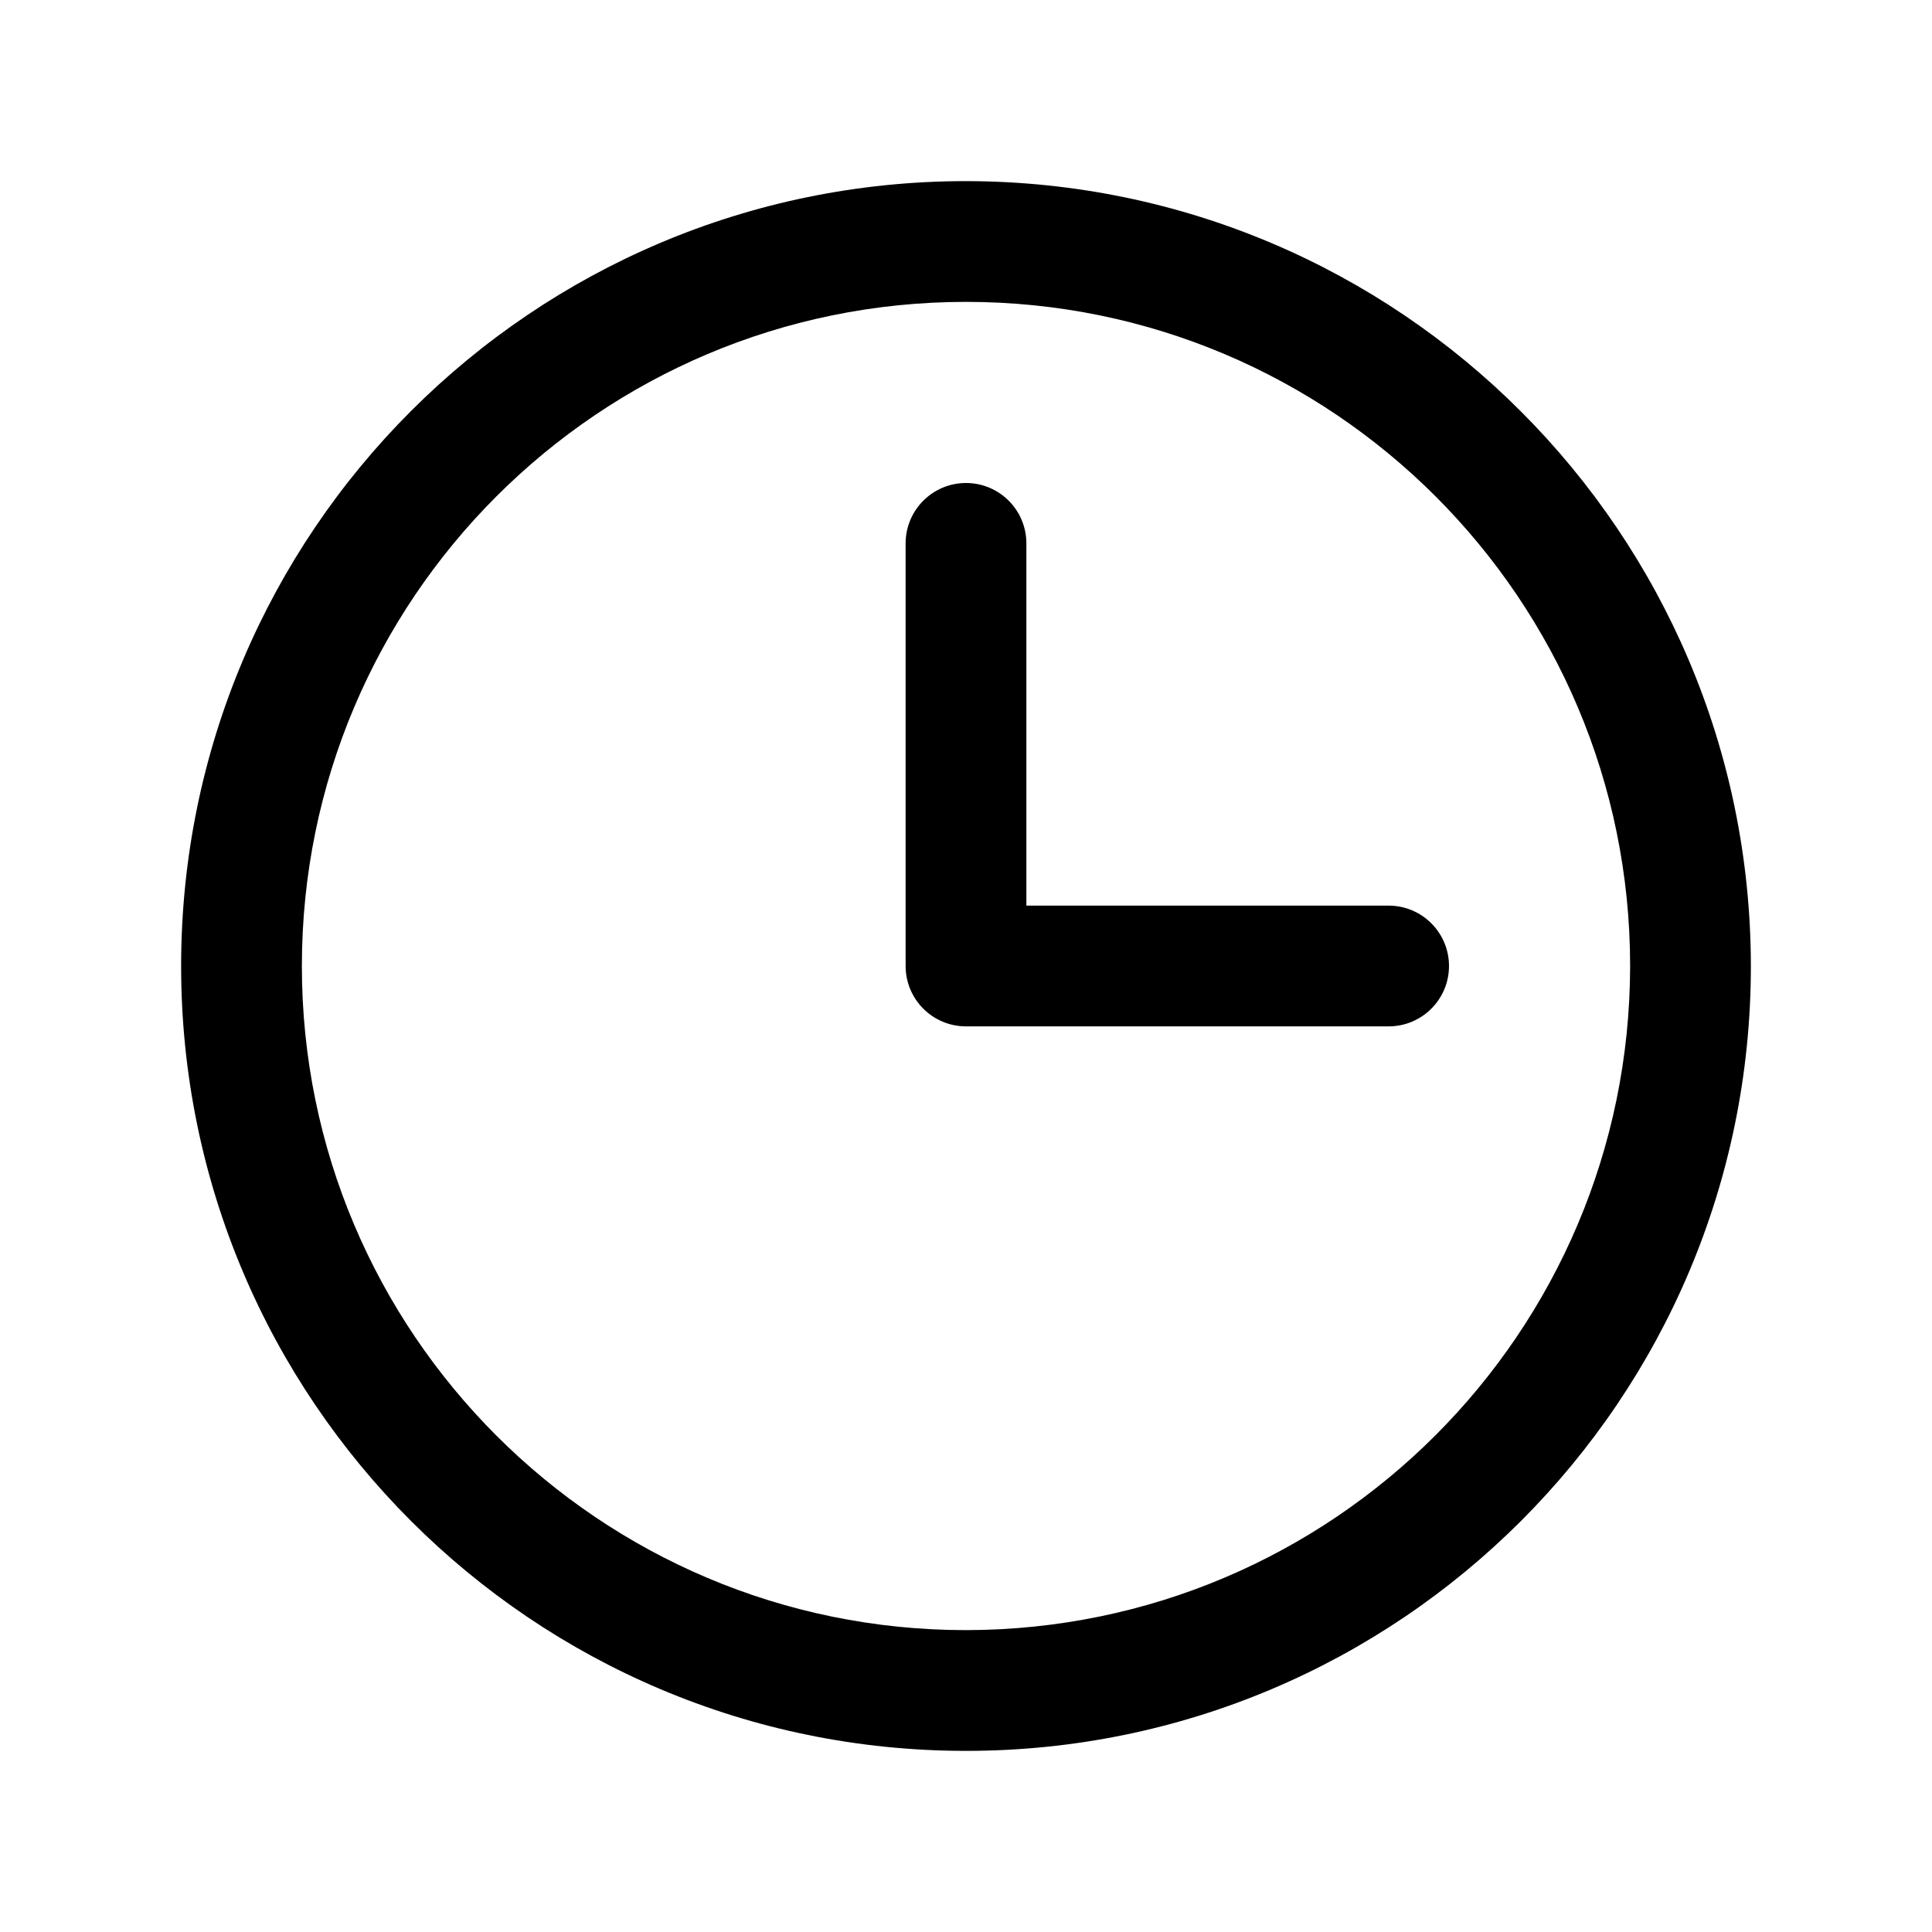
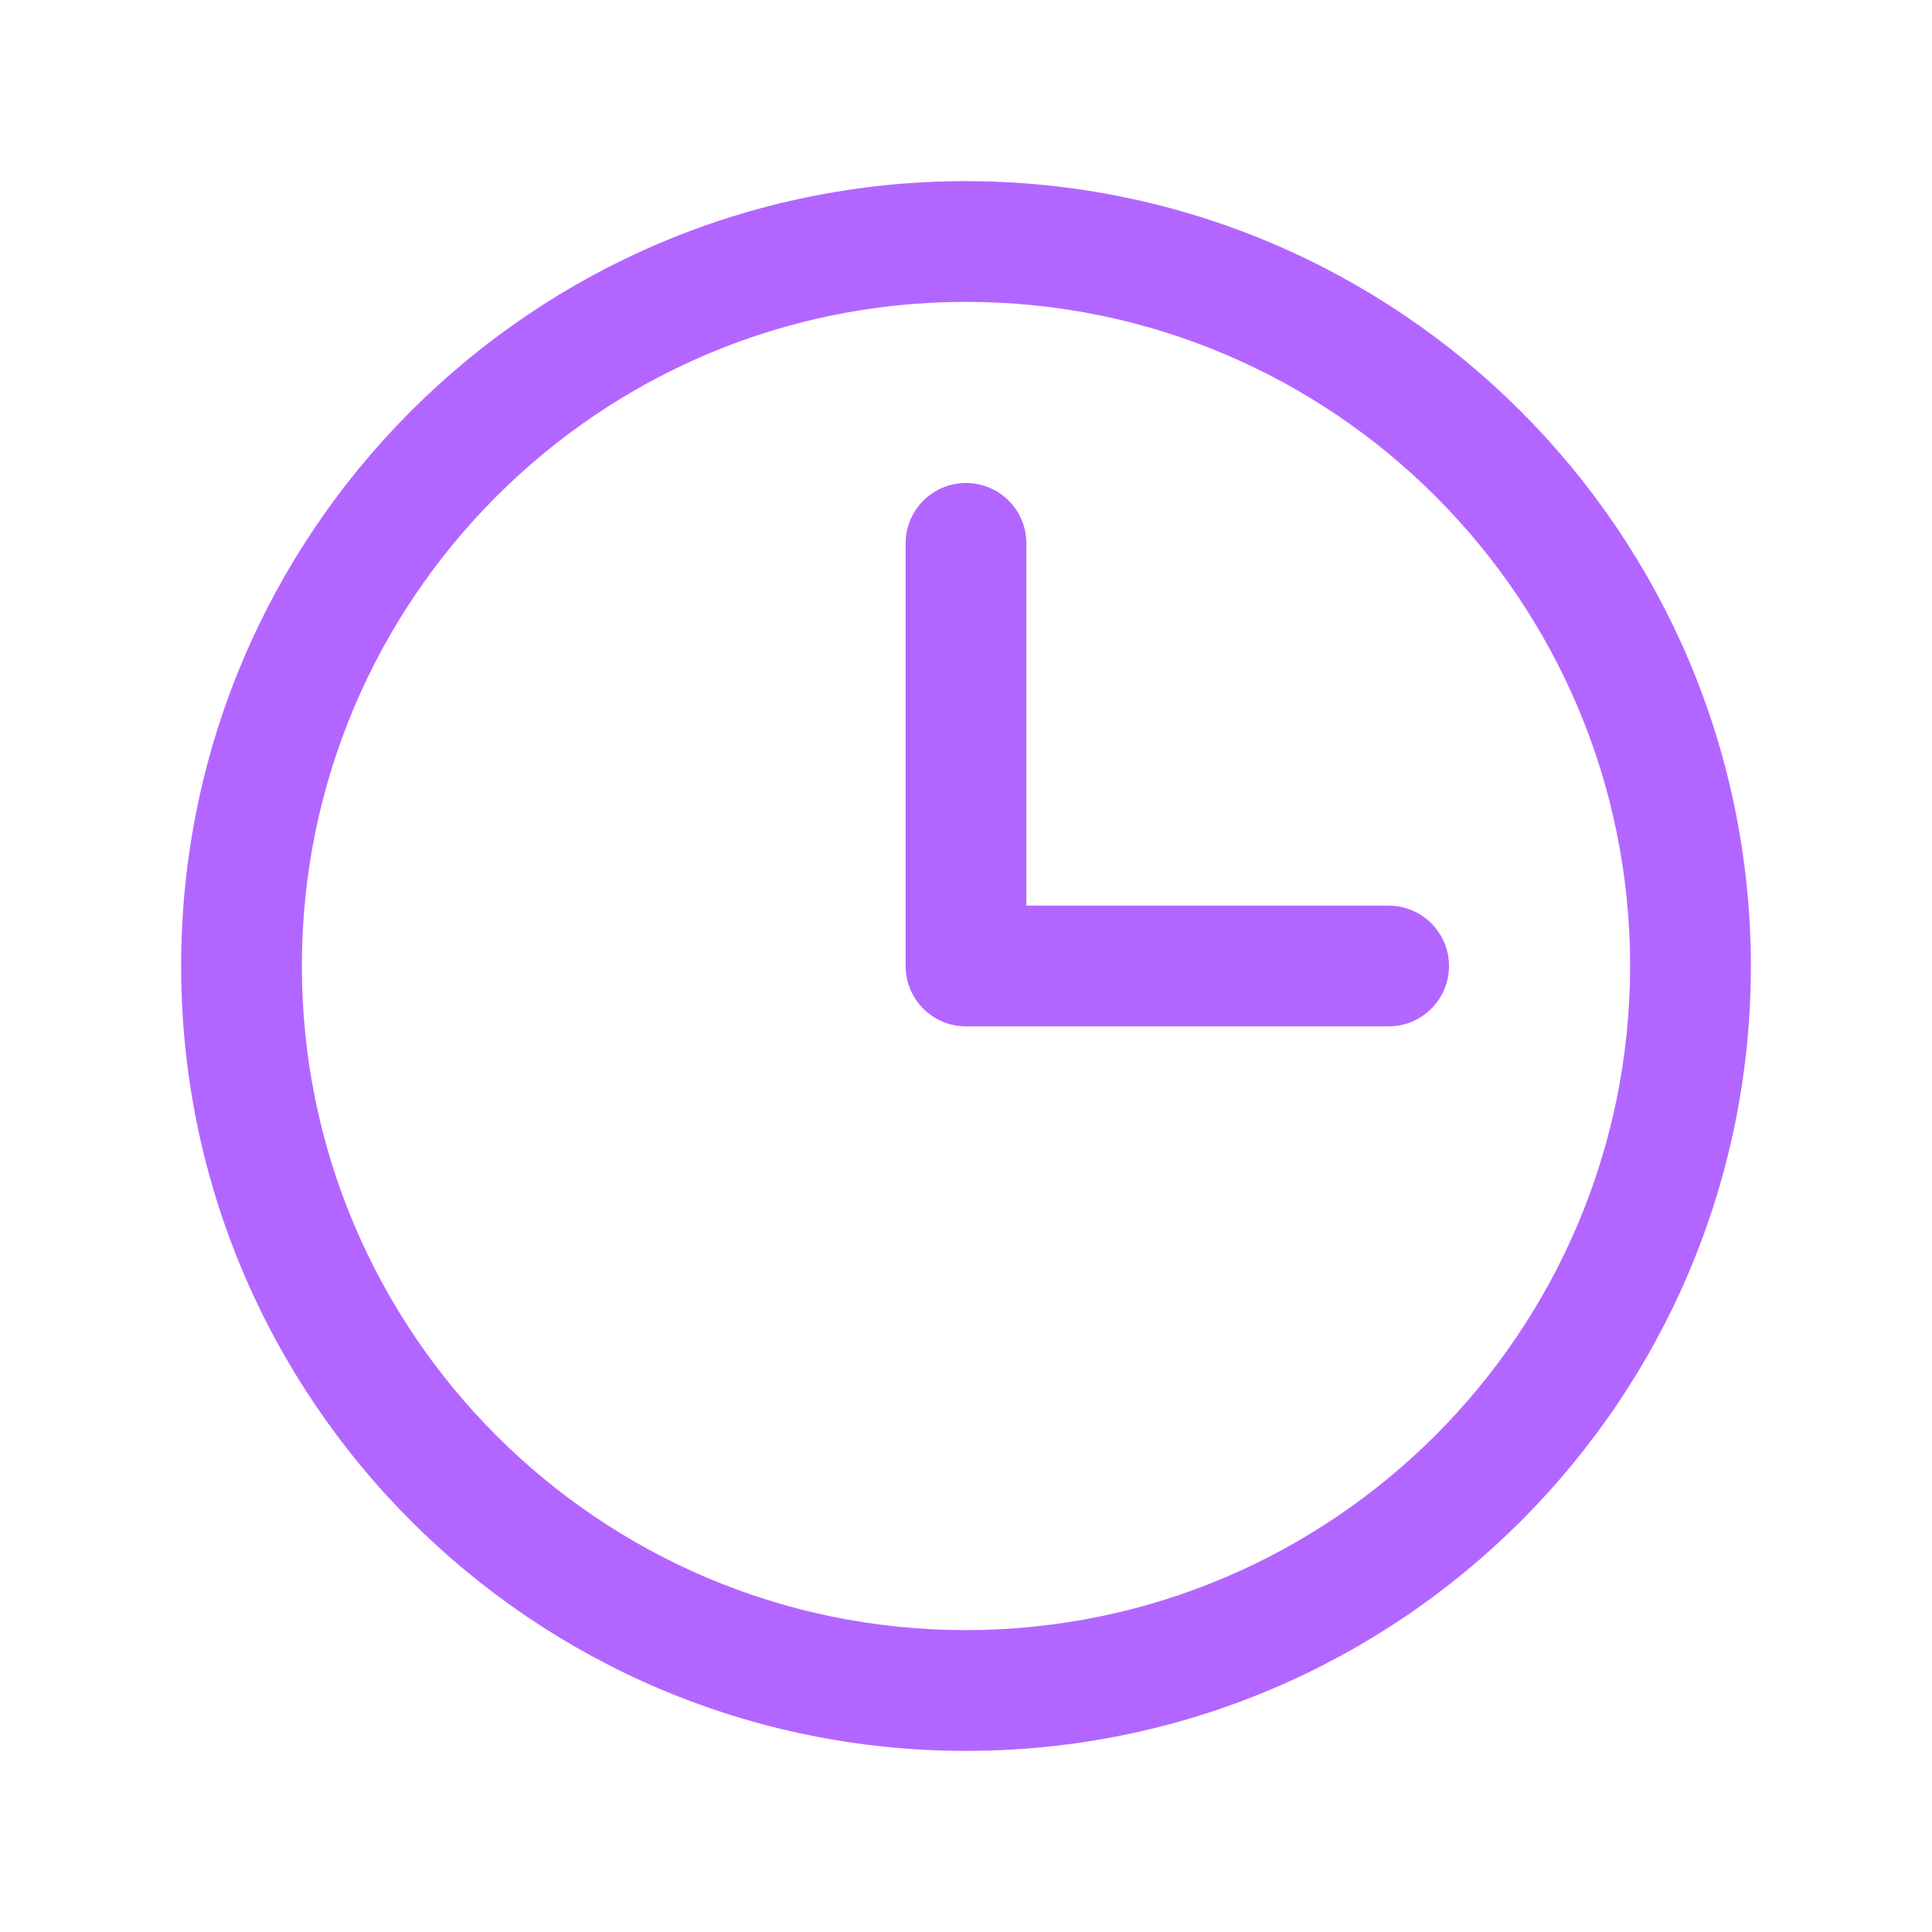
- <svg xmlns="http://www.w3.org/2000/svg" viewBox="0 0 256 256" fill="currentColor">
+ <svg xmlns="http://www.w3.org/2000/svg" viewBox="0 0 256 256" fill="#b366ff">
  <path d="M128,24A104,104,0,1,0,232,128,104.11,104.11,0,0,0,128,24Zm0,192a88,88,0,1,1,88-88A88.1,88.1,0,0,1,128,216Zm64-88a8,8,0,0,1-8,8H128a8,8,0,0,1-8-8V72a8,8,0,0,1,16,0v48h48A8,8,0,0,1,192,128Z" />
</svg>
